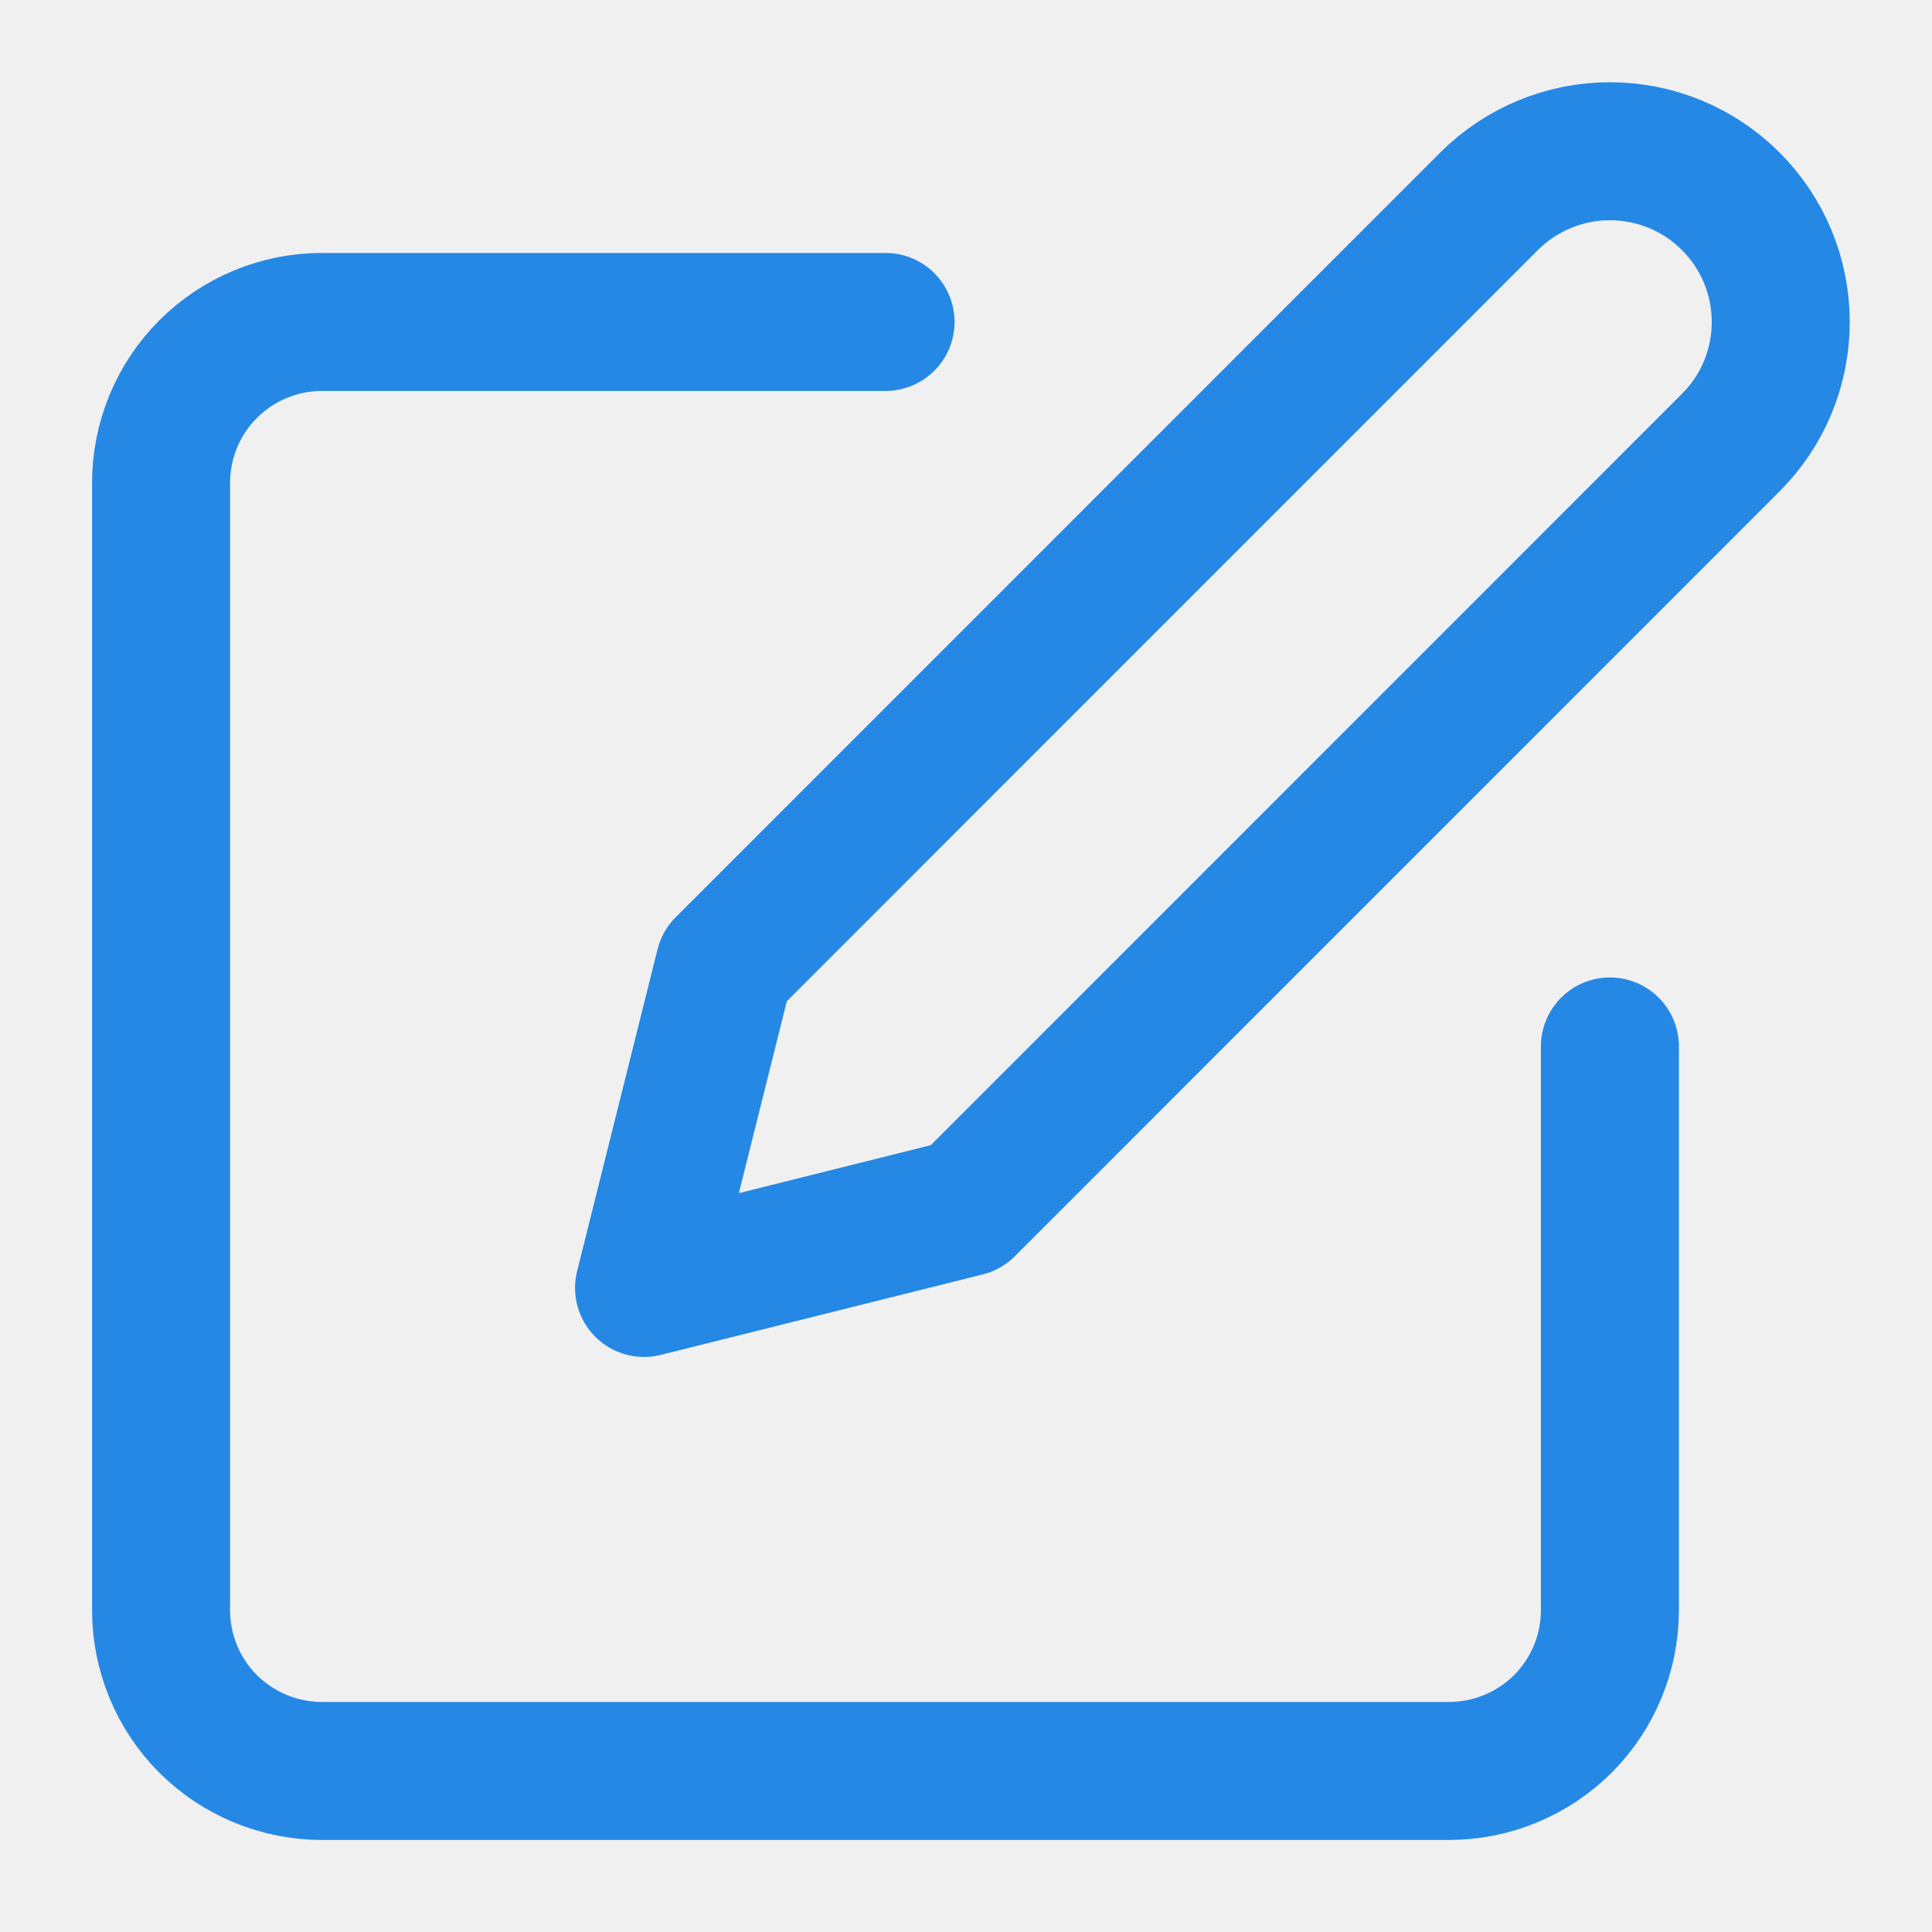
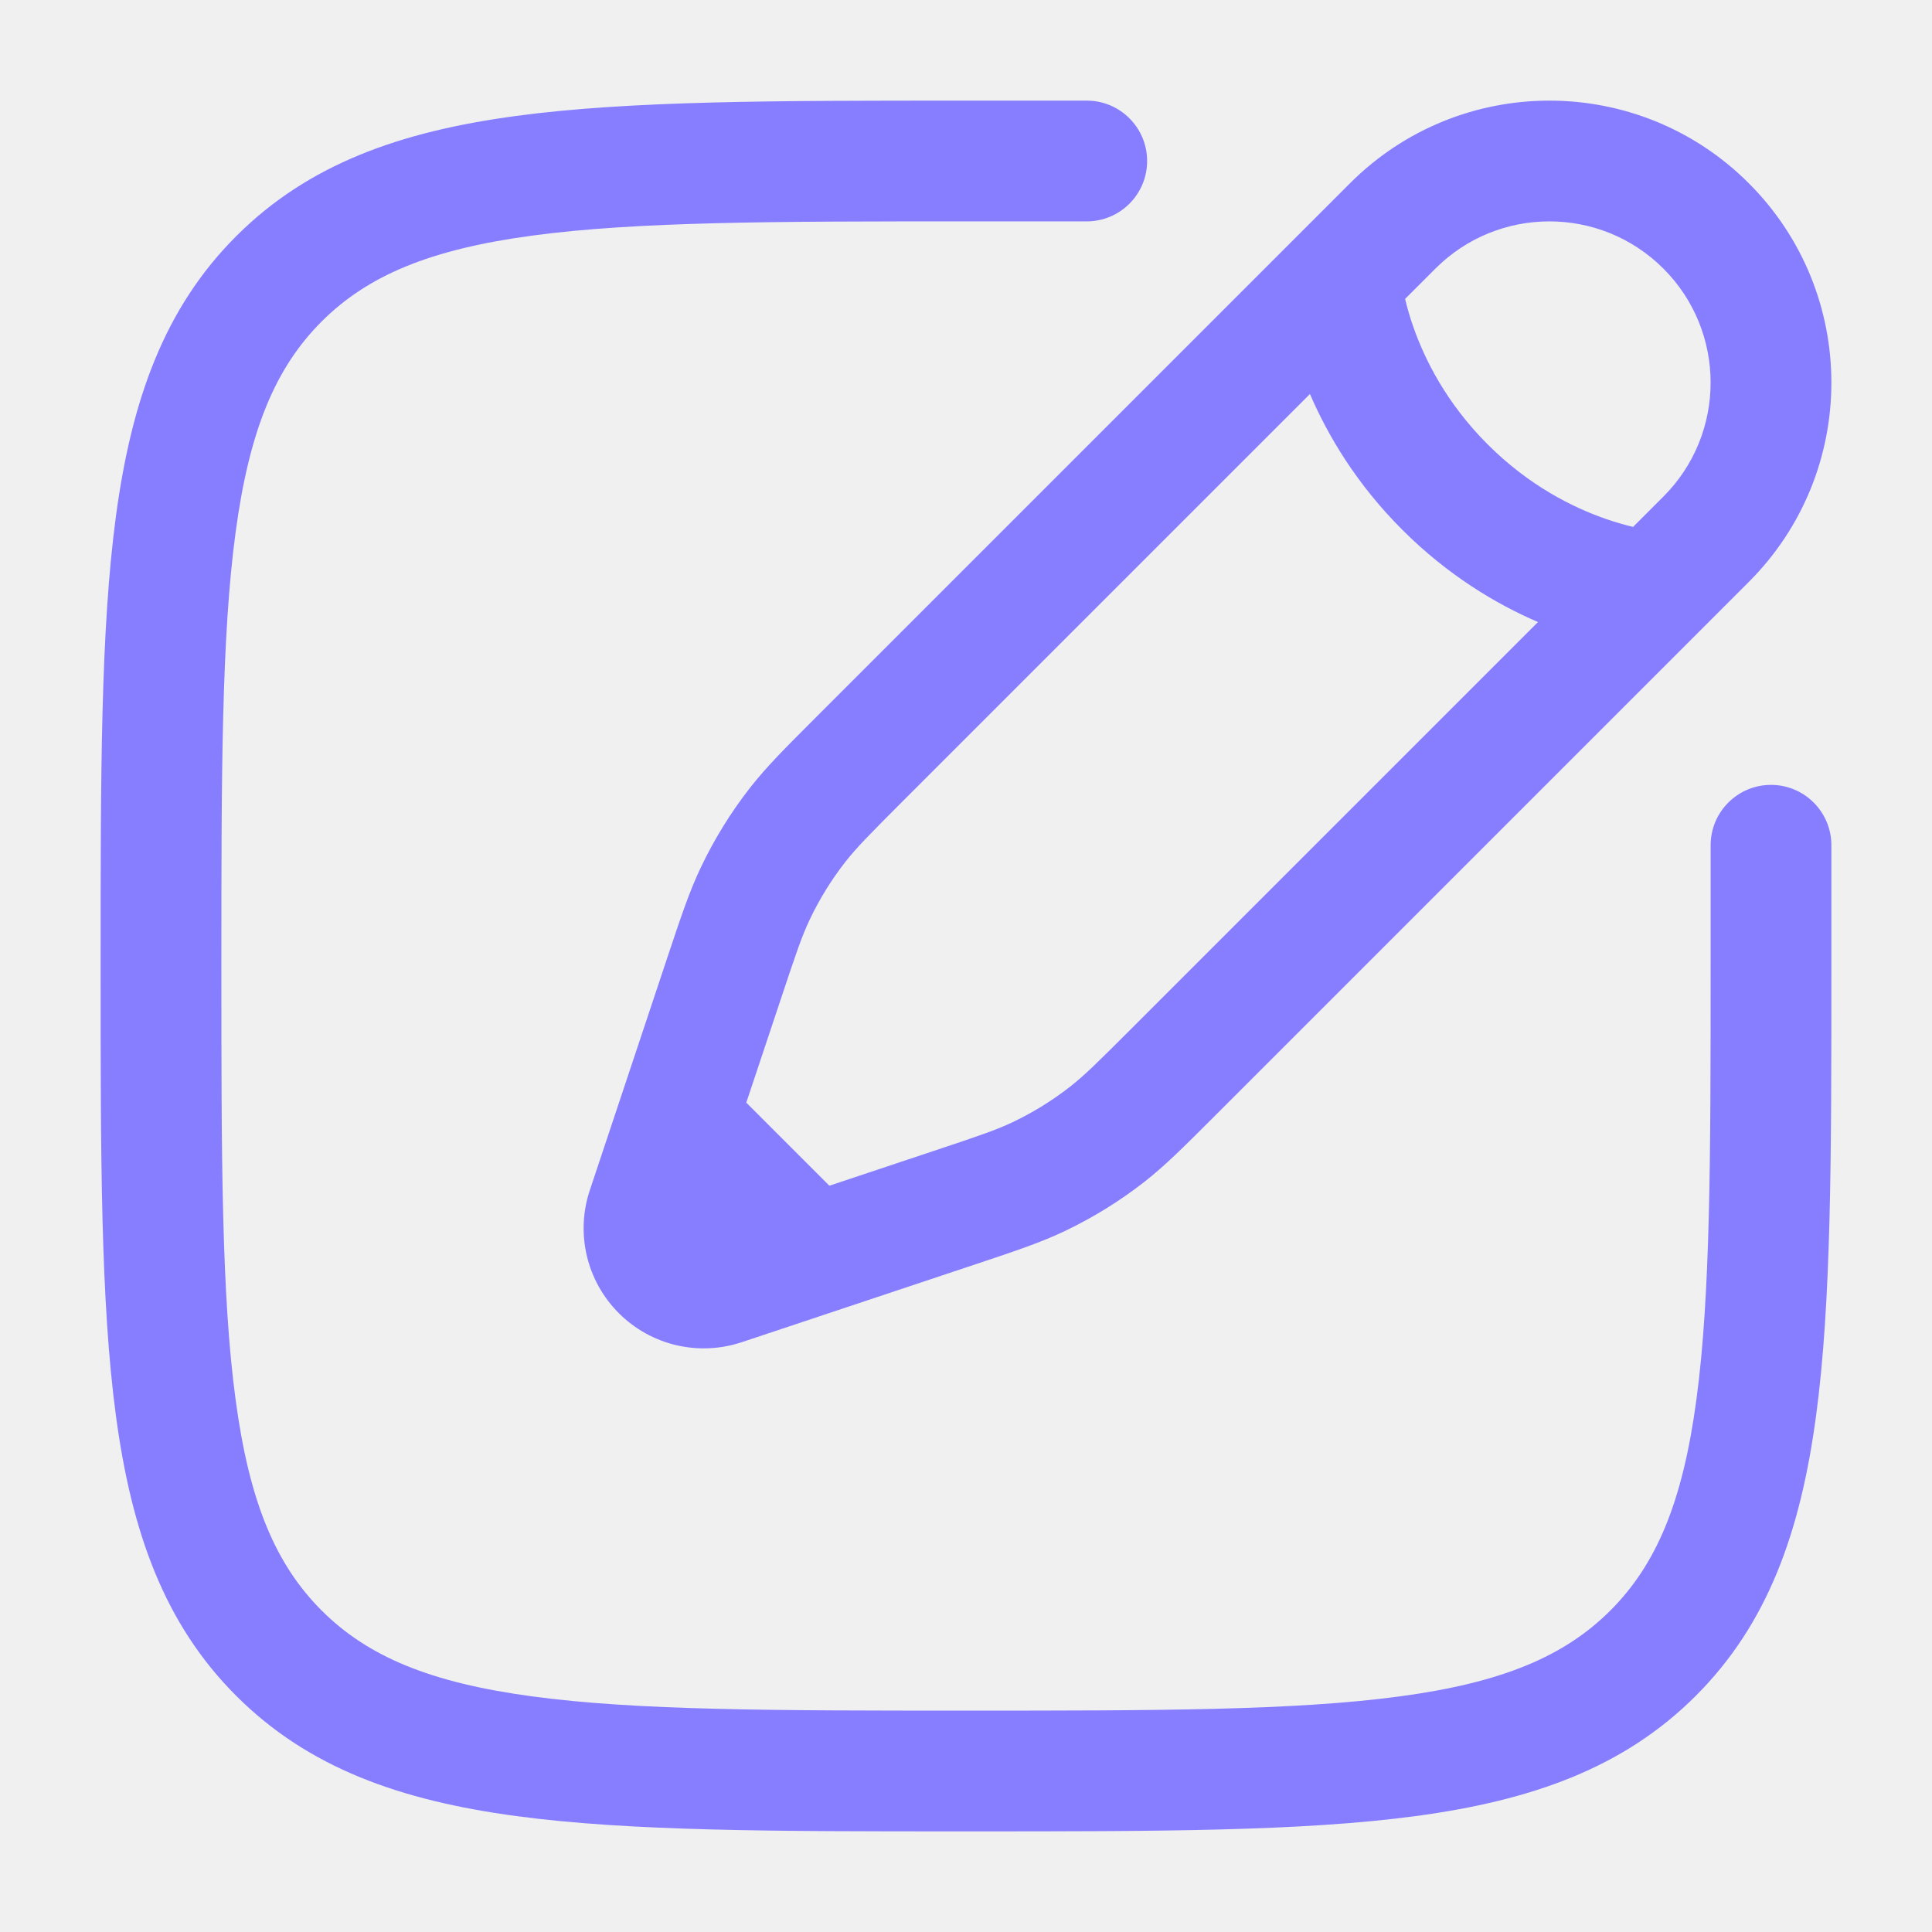
- <svg xmlns="http://www.w3.org/2000/svg" width="14" height="14" viewBox="0 0 14 14" fill="none">
-   <g clip-path="url(#clip0_328_3403)">
-     <path d="M6.417 2.333H2.333C2.024 2.333 1.727 2.456 1.508 2.675C1.289 2.894 1.167 3.191 1.167 3.5V11.667C1.167 11.976 1.289 12.273 1.508 12.492C1.727 12.71 2.024 12.833 2.333 12.833H10.5C10.809 12.833 11.106 12.71 11.325 12.492C11.544 12.273 11.666 11.976 11.666 11.667V7.583" stroke="#2688E5" stroke-linecap="round" stroke-linejoin="round" />
-     <path d="M10.791 1.458C11.024 1.226 11.338 1.096 11.666 1.096C11.995 1.096 12.309 1.226 12.541 1.458C12.774 1.69 12.904 2.005 12.904 2.333C12.904 2.662 12.774 2.976 12.541 3.208L7 8.75L4.667 9.333L5.25 7L10.791 1.458Z" stroke="#2688E5" stroke-linecap="round" stroke-linejoin="round" />
-   </g>
-   <defs>
-     <clipPath id="clip0_328_3403">
-       <rect width="14" height="14" fill="white" />
-     </clipPath>
-   </defs>
+ <svg xmlns="http://www.w3.org/2000/svg" width="36" height="36" viewBox="0 0 36 36" fill="none">
+   <path fill-rule="evenodd" clip-rule="evenodd" d="M17.914 1.875H20.25C20.871 1.875 21.375 2.379 21.375 3C21.375 3.621 20.871 4.125 20.25 4.125H18C14.433 4.125 11.87 4.127 9.92 4.39C8.003 4.647 6.847 5.138 5.992 5.992C5.138 6.847 4.647 8.003 4.39 9.92C4.127 11.87 4.125 14.433 4.125 18C4.125 21.567 4.127 24.13 4.39 26.08C4.647 27.997 5.138 29.153 5.992 30.008C6.847 30.862 8.003 31.353 9.92 31.61C11.87 31.873 14.433 31.875 18 31.875C21.567 31.875 24.13 31.873 26.08 31.61C27.997 31.353 29.153 30.862 30.008 30.008C30.862 29.153 31.353 27.997 31.61 26.08C31.873 24.13 31.875 21.567 31.875 18V15.75C31.875 15.129 32.379 14.625 33 14.625C33.621 14.625 34.125 15.129 34.125 15.75V18.086C34.125 21.549 34.125 24.262 33.84 26.379C33.549 28.547 32.941 30.257 31.599 31.599C30.257 32.941 28.547 33.549 26.379 33.84C24.262 34.125 21.549 34.125 18.086 34.125H17.914C14.451 34.125 11.738 34.125 9.621 33.84C7.453 33.549 5.743 32.941 4.401 31.599C3.059 30.257 2.451 28.547 2.16 26.379C1.875 24.262 1.875 21.549 1.875 18.086V17.914C1.875 14.451 1.875 11.738 2.16 9.621C2.451 7.453 3.059 5.743 4.401 4.401C5.743 3.059 7.453 2.451 9.621 2.16C11.738 1.875 14.451 1.875 17.914 1.875ZM25.156 3.414C27.208 1.362 30.534 1.362 32.586 3.414C34.638 5.466 34.638 8.792 32.586 10.844L22.614 20.816C22.057 21.373 21.708 21.722 21.319 22.026C20.86 22.384 20.364 22.69 19.839 22.94C19.393 23.153 18.925 23.309 18.178 23.558L13.821 25.01C13.017 25.278 12.13 25.069 11.531 24.469C10.931 23.87 10.722 22.983 10.99 22.179L12.442 17.822C12.691 17.075 12.847 16.607 13.06 16.161C13.31 15.636 13.616 15.14 13.974 14.681C14.278 14.292 14.627 13.943 15.184 13.386L25.156 3.414ZM30.995 5.005C29.822 3.832 27.92 3.832 26.747 5.005L26.182 5.57C26.216 5.714 26.264 5.885 26.33 6.076C26.545 6.696 26.952 7.512 27.72 8.28C28.488 9.048 29.304 9.455 29.924 9.67C30.115 9.736 30.286 9.784 30.43 9.818L30.995 9.253C32.168 8.08 32.168 6.178 30.995 5.005ZM28.658 11.591C27.884 11.258 26.982 10.724 26.129 9.871C25.276 9.018 24.742 8.116 24.409 7.342L16.826 14.925C16.201 15.55 15.957 15.798 15.748 16.065C15.491 16.395 15.271 16.751 15.091 17.129C14.945 17.434 14.833 17.764 14.554 18.603L13.906 20.546L15.454 22.094L17.397 21.446C18.236 21.167 18.566 21.055 18.871 20.909C19.249 20.729 19.605 20.509 19.935 20.252C20.202 20.044 20.45 19.799 21.075 19.174L28.658 11.591Z" fill="#877EFF" />
</svg>
